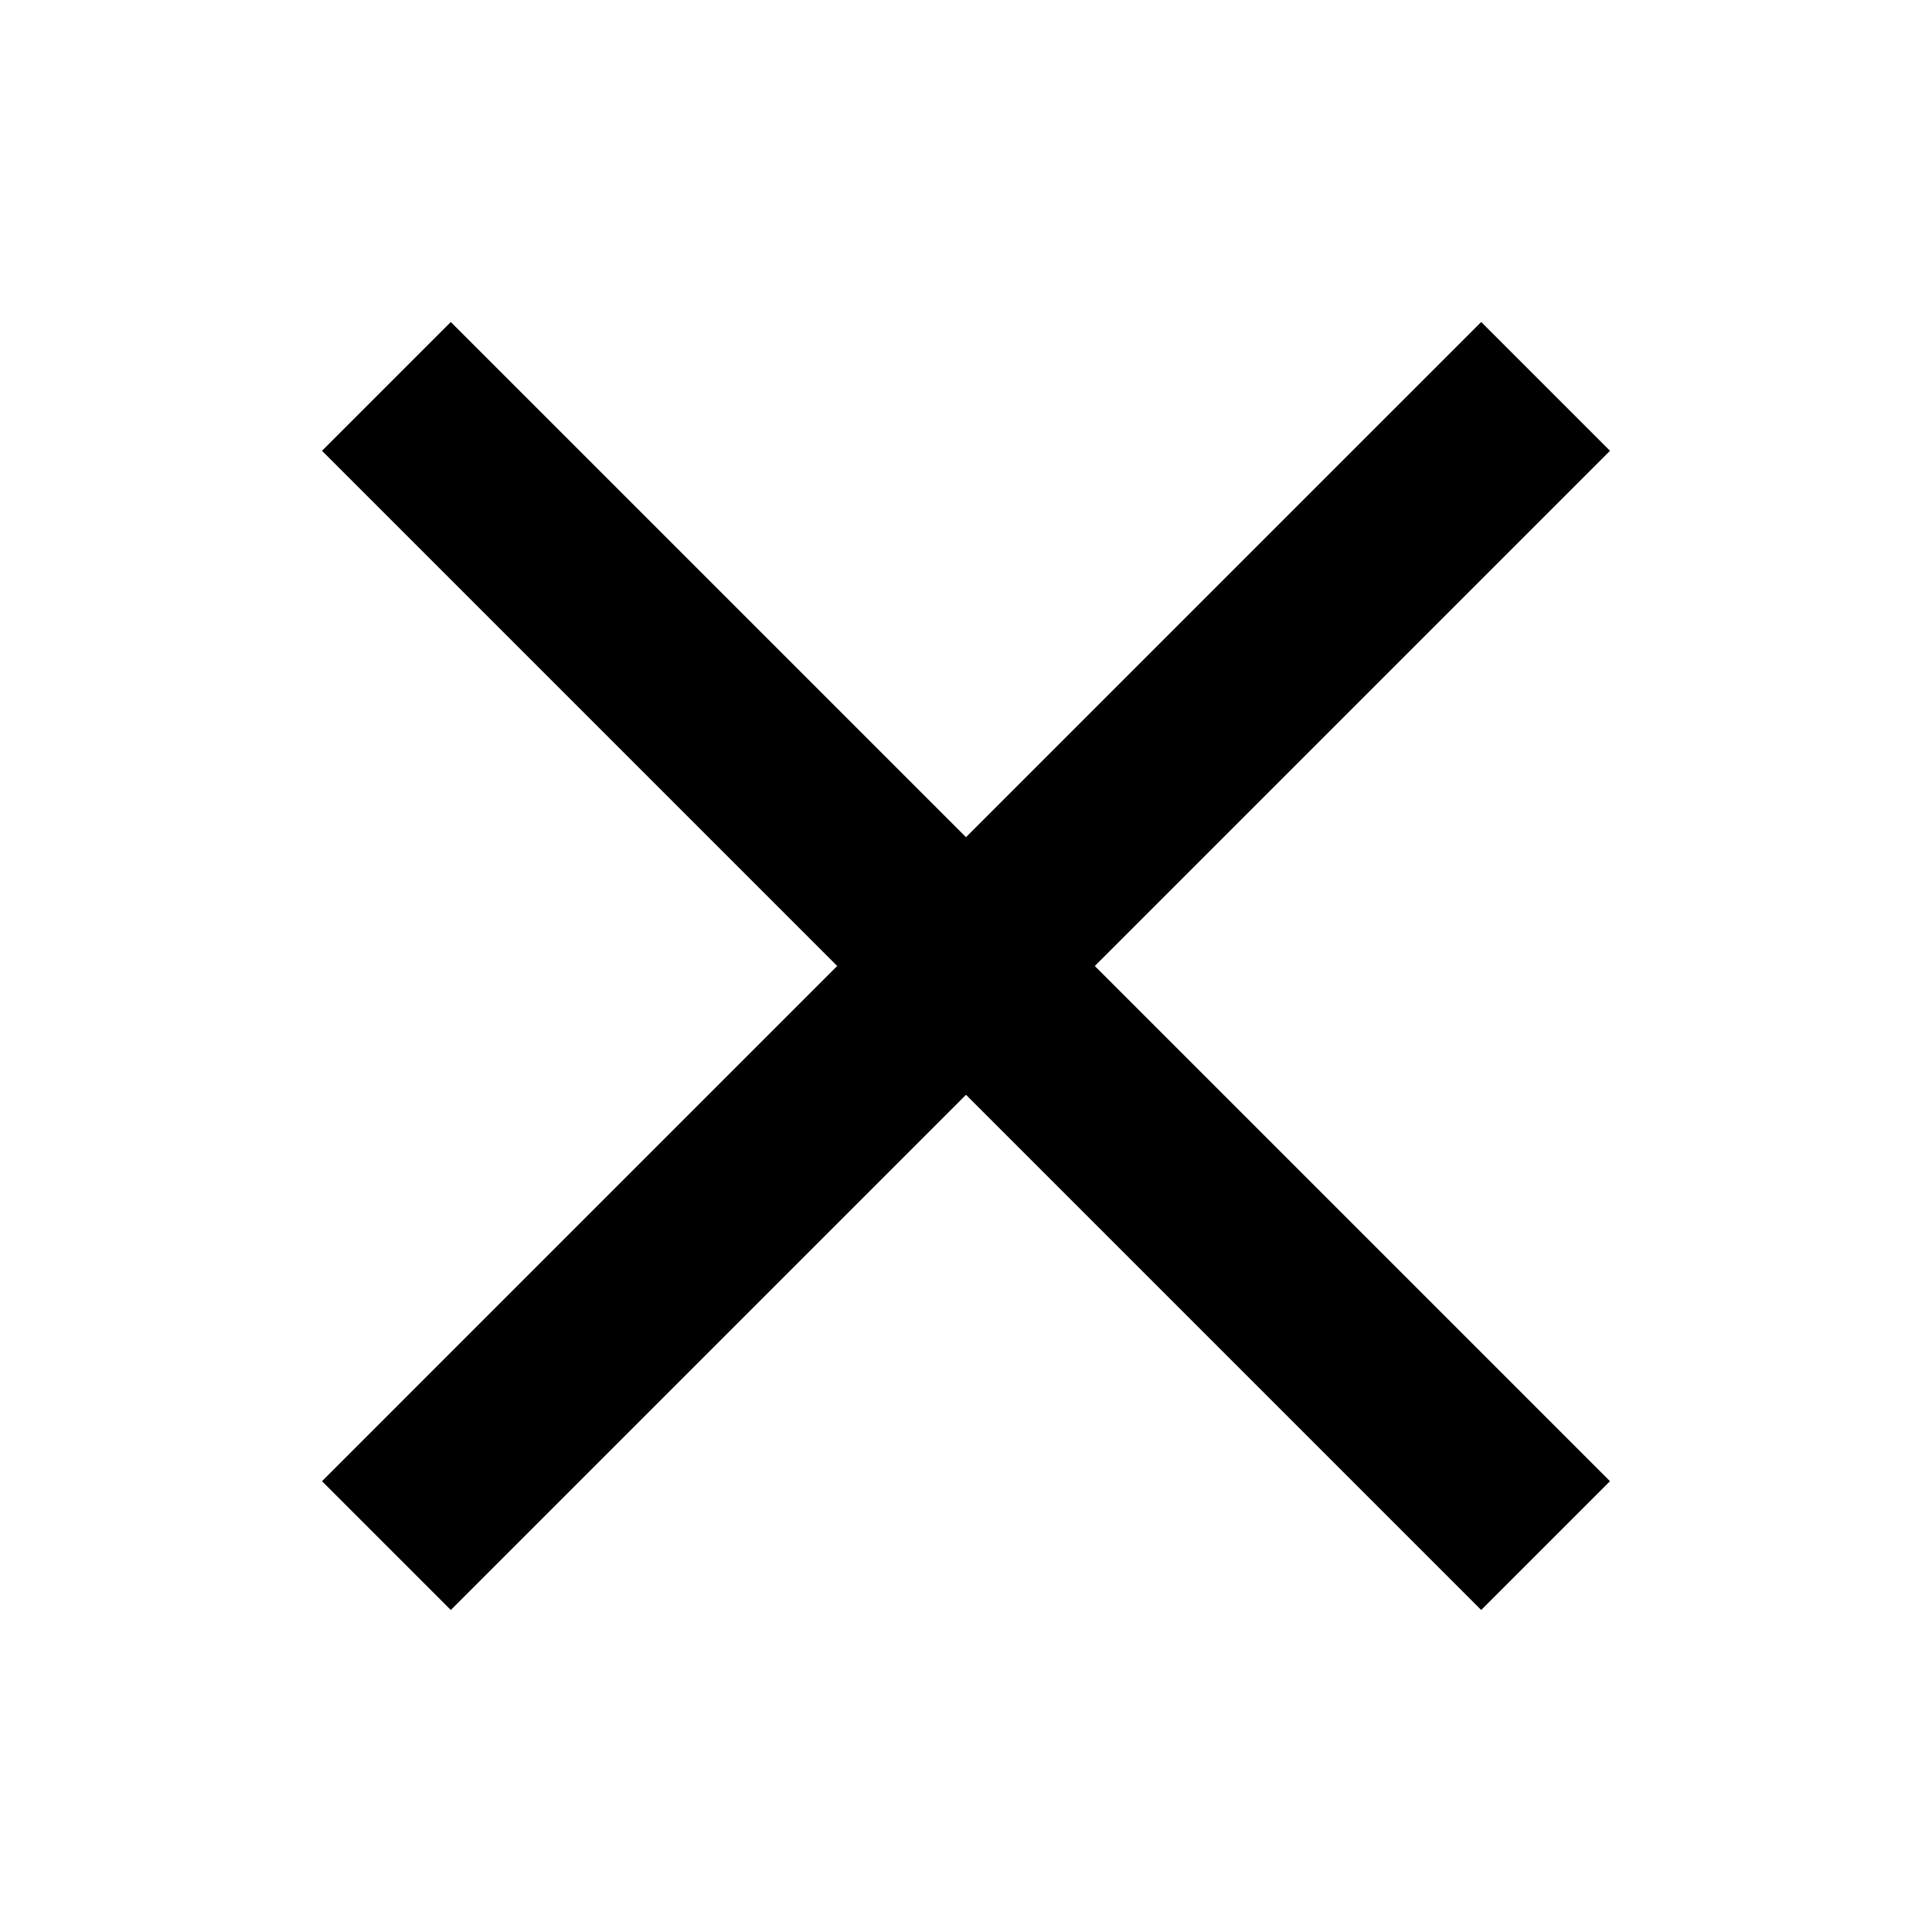
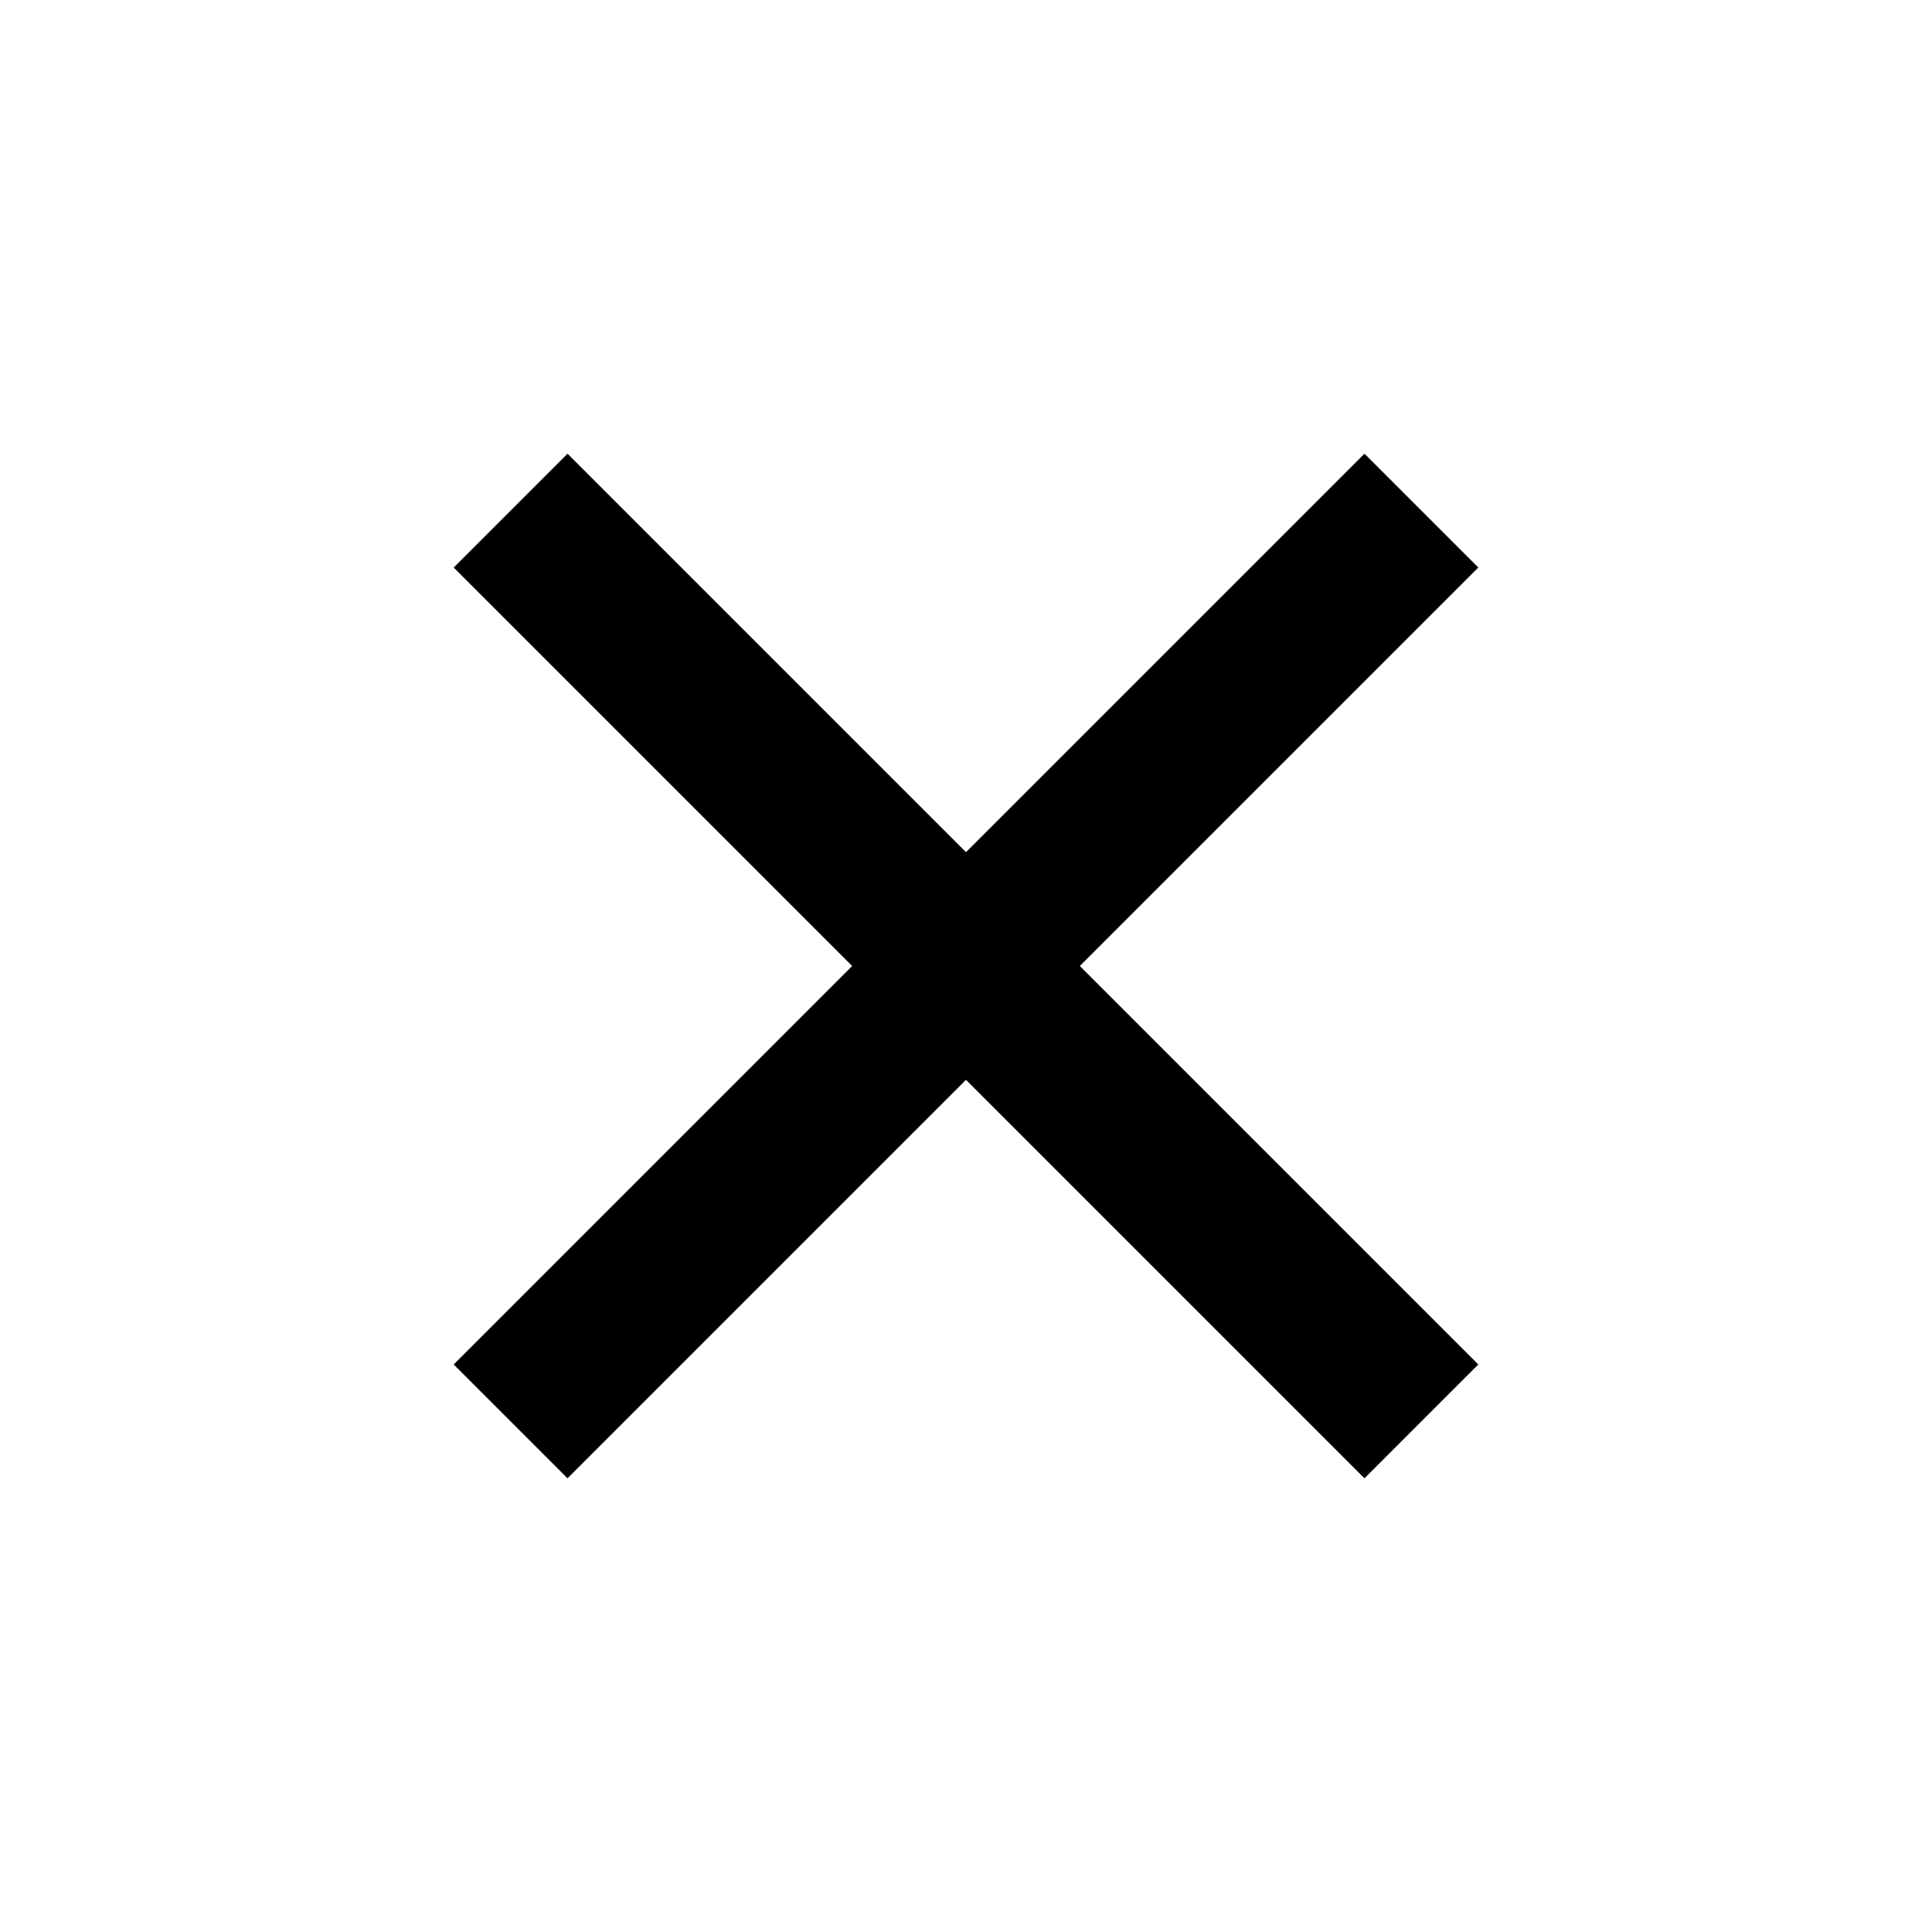
- <svg xmlns="http://www.w3.org/2000/svg" version="1.1" id="Layer_1" x="0px" y="0px" viewBox="0 0 24 24" style="enable-background:new 0 0 24 24;" xml:space="preserve">
-   <style type="text/css">.st0{fill:black;} .st1{fill:none;}</style>
-   <path class="st0" d="M20,5.6L18.4,4L12,10.4L5.6,4L4,5.6l6.4,6.4L4,18.4L5.6,20l6.4-6.4l6.4,6.4l1.6-1.6L13.6,12L20,5.6z" />
-   <path class="st1" d="M0,0h24v24H0V0z" />
+ <svg xmlns="http://www.w3.org/2000/svg" viewBox="0 0 24 24" width="24" height="24">
+   <path fill="none" d="M0 0h24v24H0z" />
+   <path d="M12 10.586l4.95-4.95 1.414 1.414-4.95 4.95 4.95 4.95-1.414 1.414-4.95-4.95-4.95 4.95-1.414-1.414 4.95-4.95-4.95-4.95L7.05 5.636z" />
</svg>
